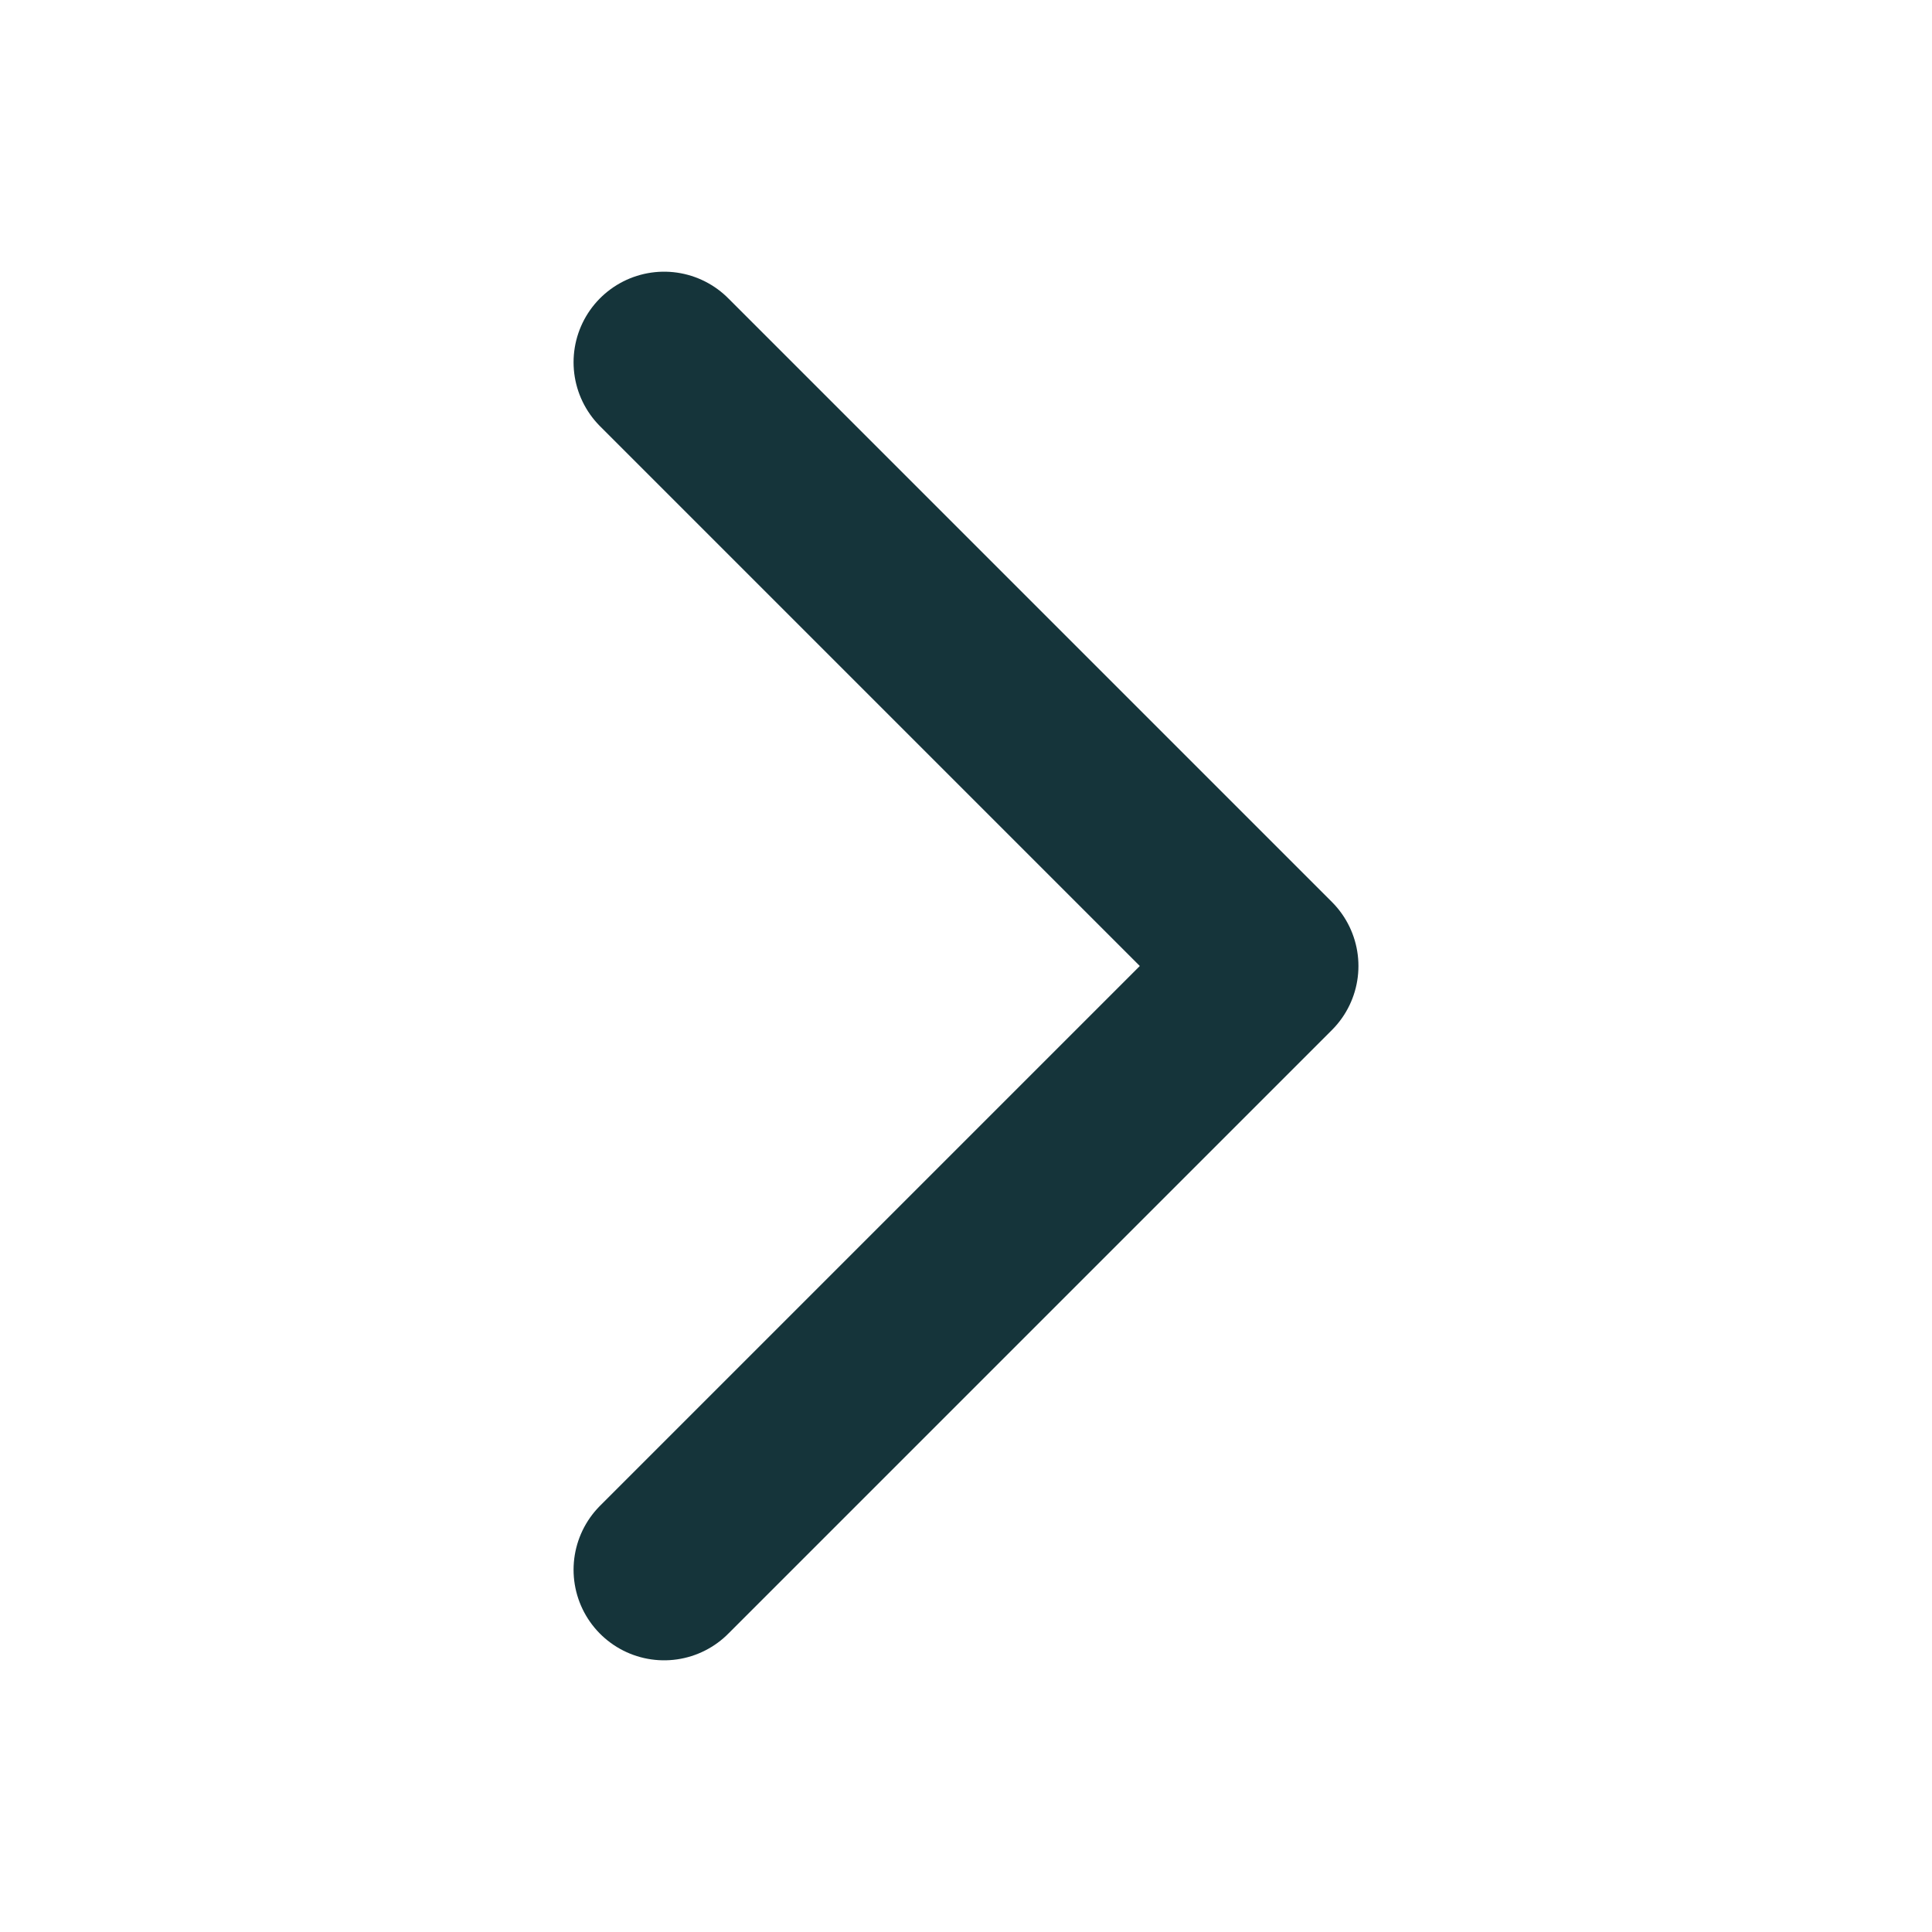
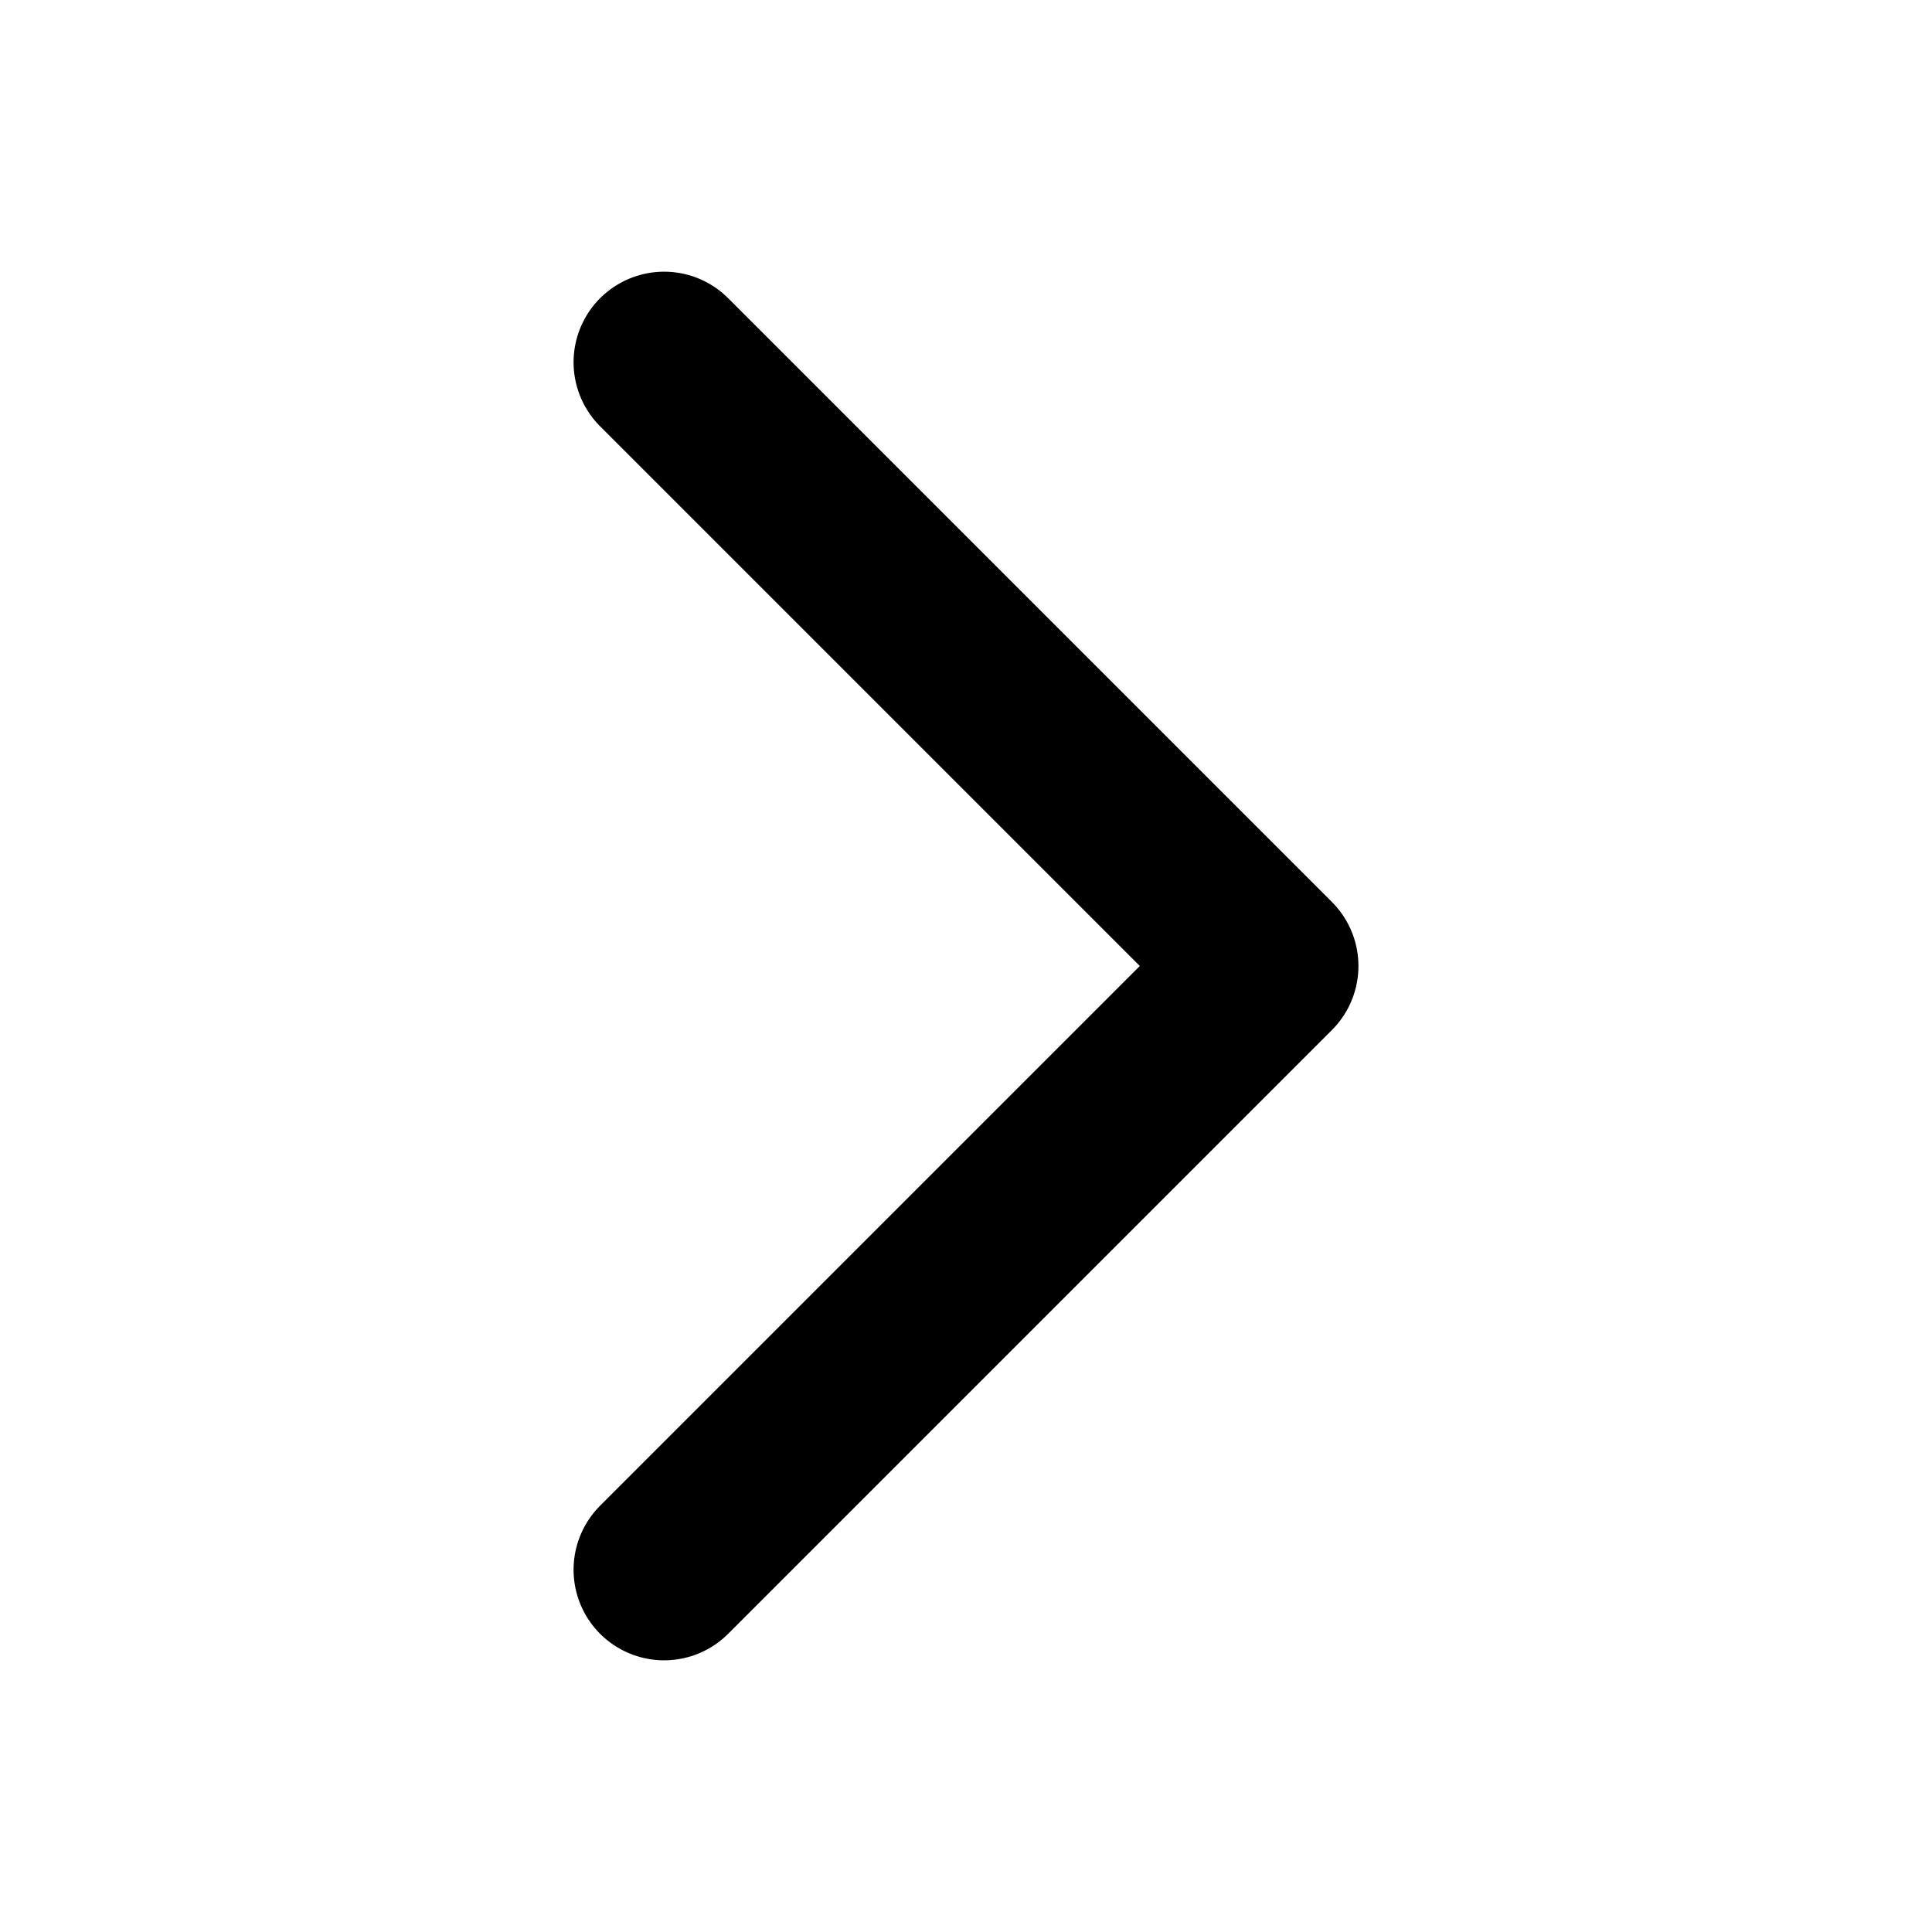
<svg xmlns="http://www.w3.org/2000/svg" width="16" height="16" viewBox="0 0 16 16" fill="none">
-   <path d="M5.5 3L10.5 8L5.5 13" stroke="#15343A" stroke-width="1.5" stroke-linecap="round" stroke-linejoin="round" />
+   <path d="M5.5 3L10.5 8L5.5 13" stroke="currentColor" stroke-width="1.5" stroke-linecap="round" stroke-linejoin="round" />
</svg>
